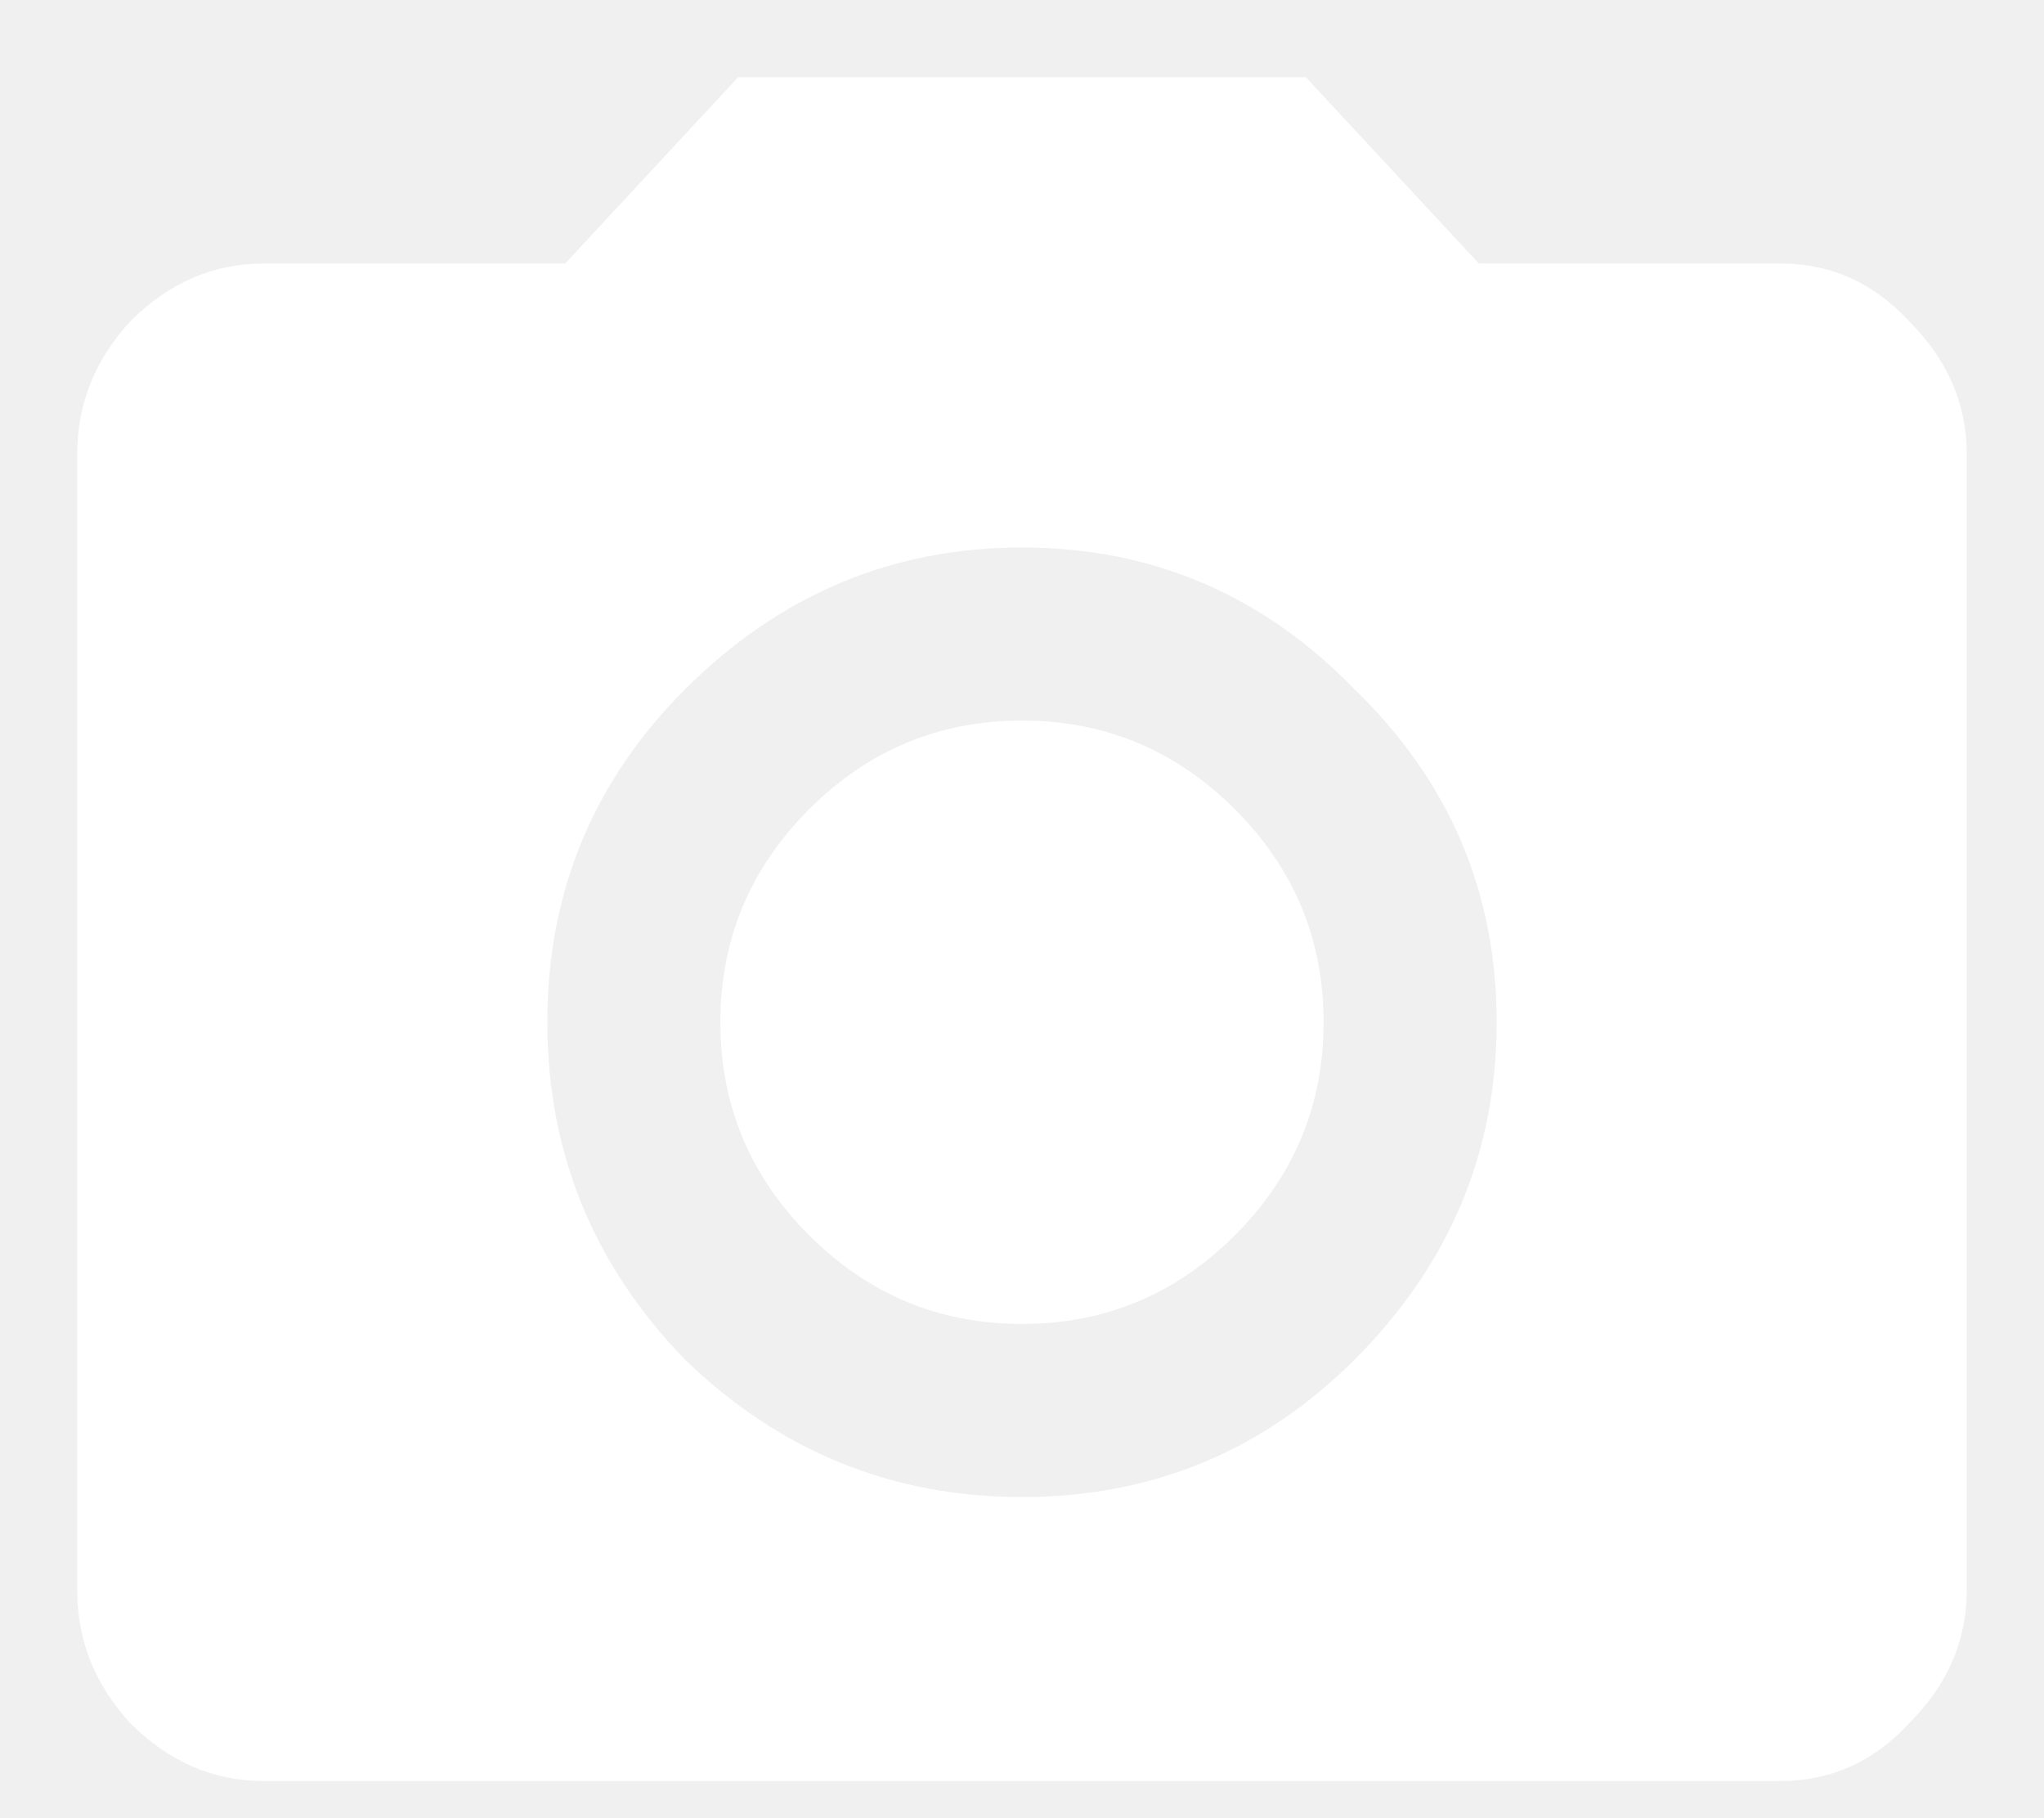
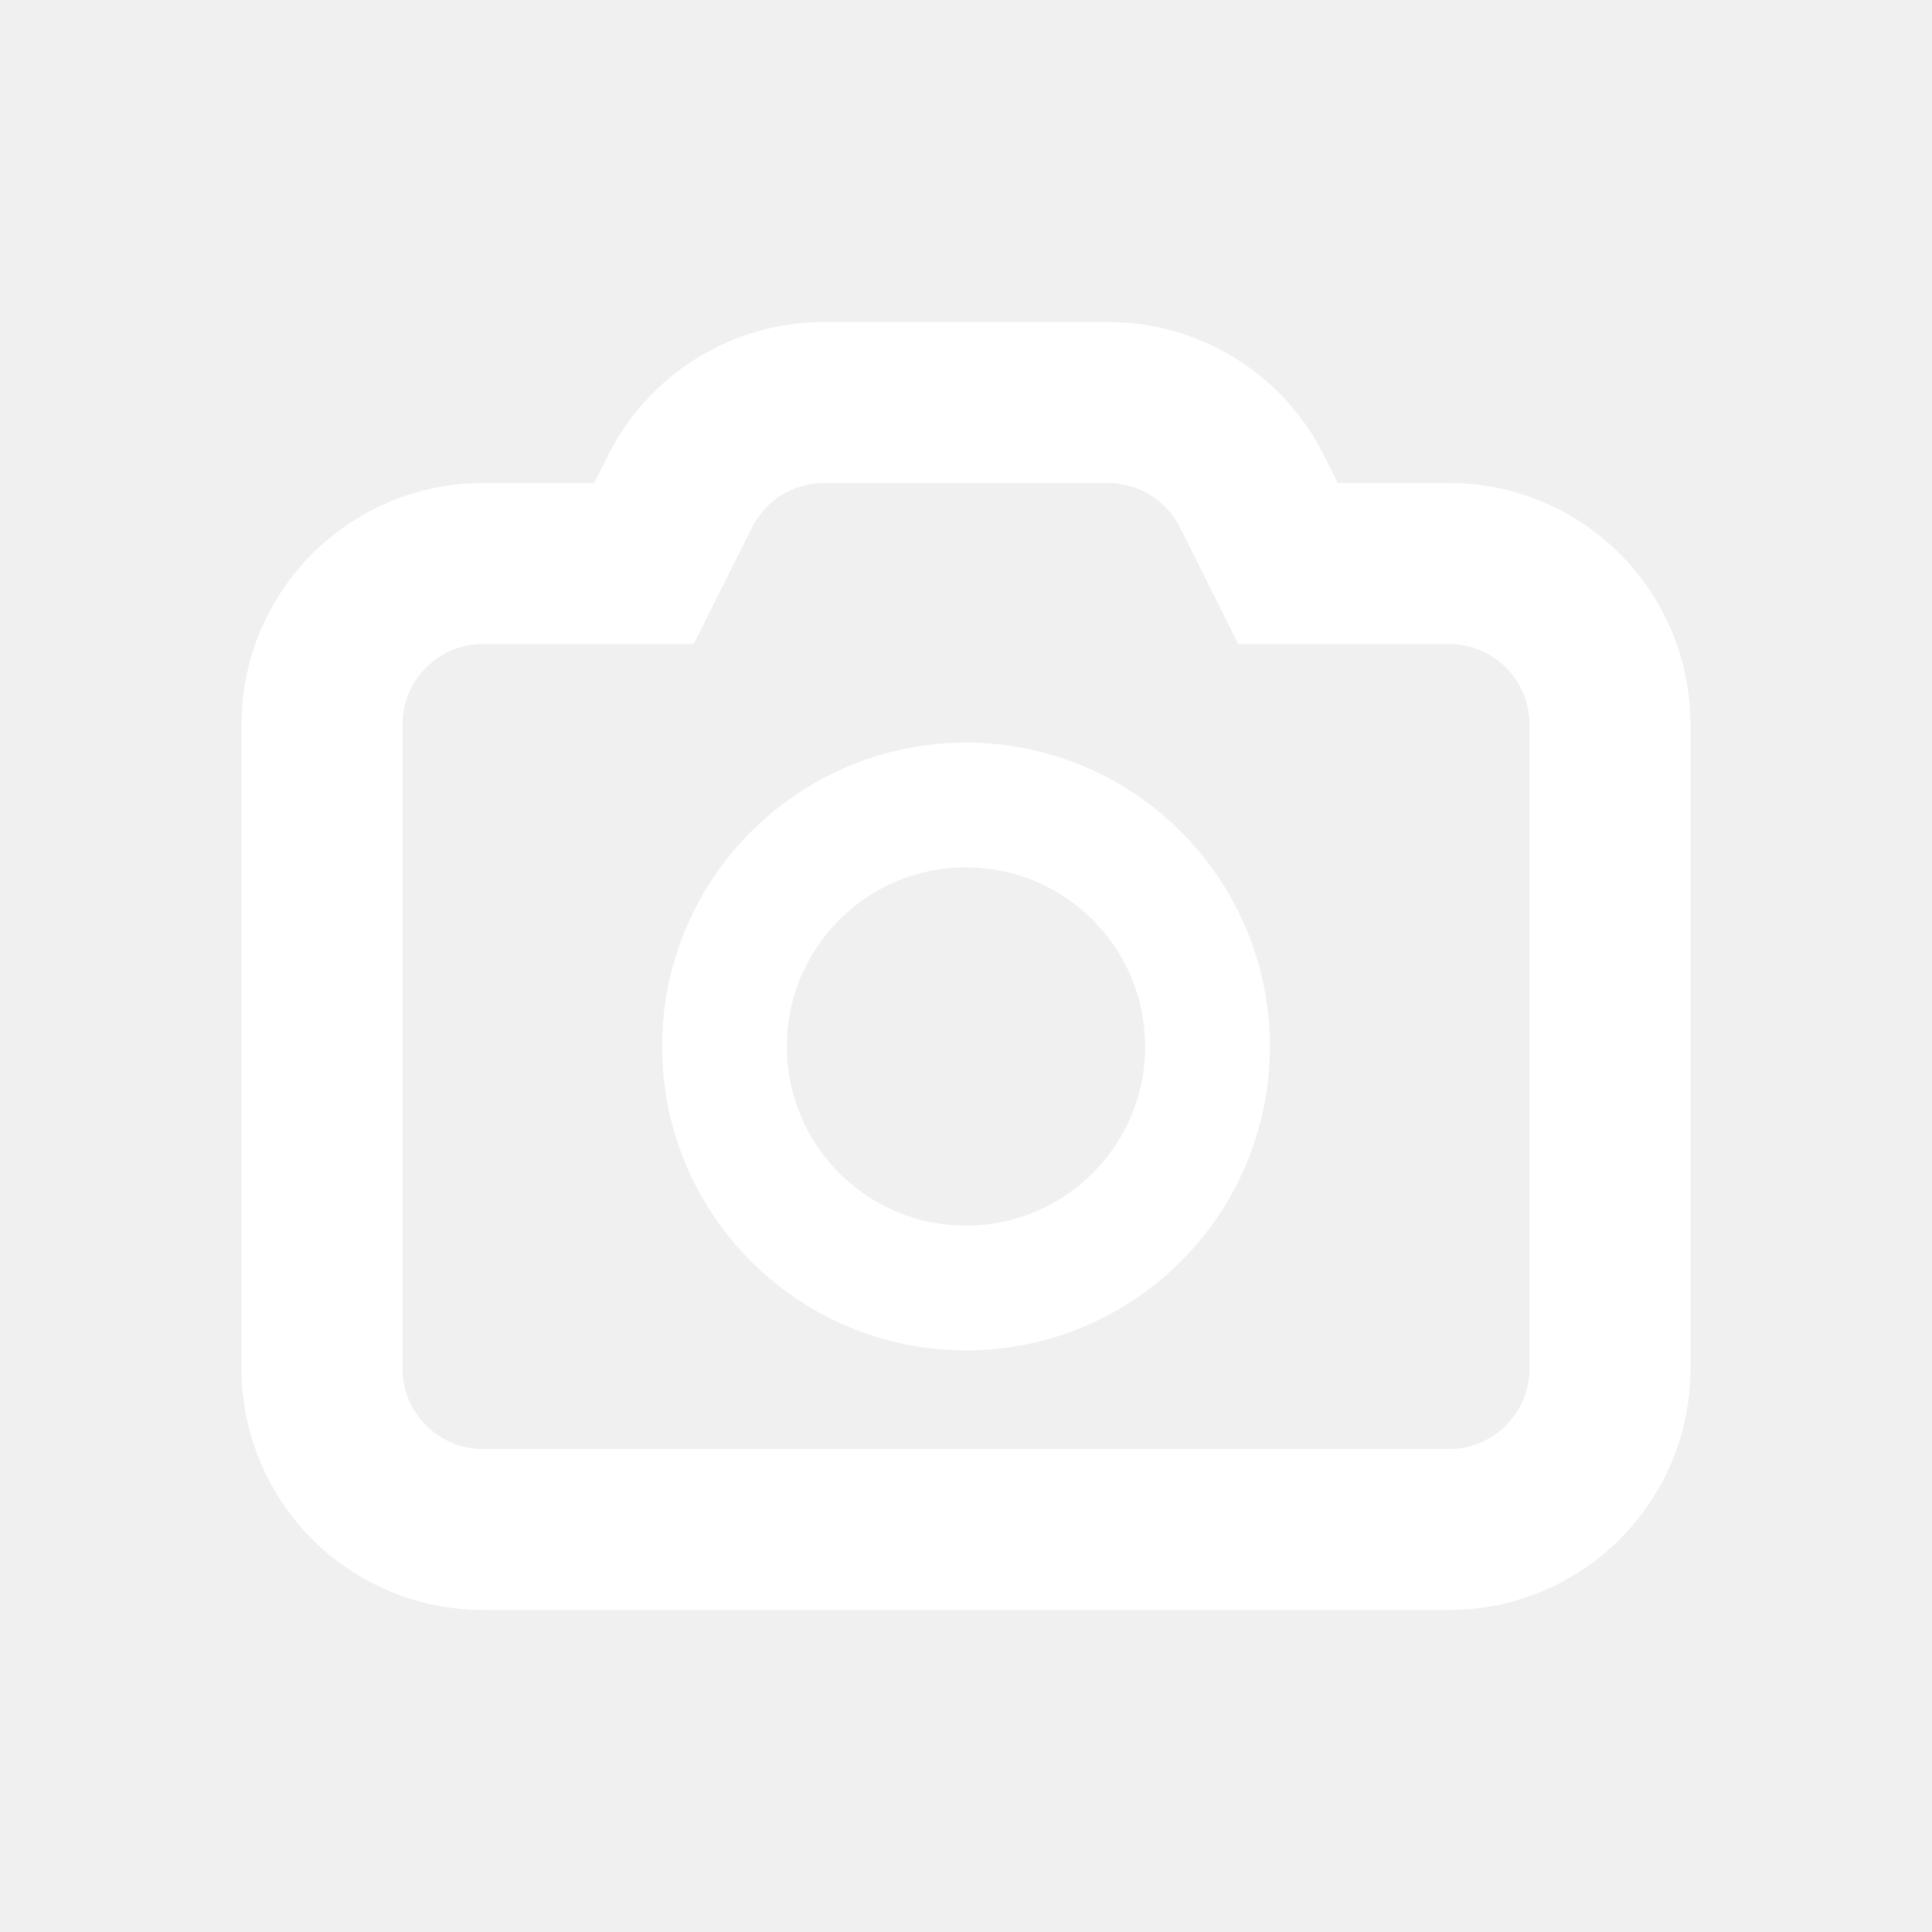
- <svg xmlns="http://www.w3.org/2000/svg" width="18" height="16" viewBox="0 0 18 16" fill="none">
-   <path d="M6.031 11.969C6.865 12.776 7.854 13.18 9 13.18C10.146 13.18 11.122 12.776 11.93 11.969C12.763 11.135 13.18 10.146 13.18 9C13.18 7.854 12.763 6.878 11.93 6.07C11.122 5.237 10.146 4.82 9 4.82C7.854 4.82 6.865 5.237 6.031 6.07C5.224 6.878 4.82 7.854 4.82 9C4.82 10.146 5.224 11.135 6.031 11.969ZM6.5 0.68H11.5L13.023 2.32H15.68C16.122 2.32 16.5 2.49 16.812 2.828C17.151 3.167 17.32 3.557 17.32 4V14C17.32 14.443 17.151 14.833 16.812 15.172C16.5 15.51 16.122 15.68 15.68 15.68H2.32C1.878 15.68 1.487 15.51 1.148 15.172C0.836 14.833 0.68 14.443 0.68 14V4C0.68 3.557 0.836 3.167 1.148 2.828C1.487 2.49 1.878 2.32 2.32 2.32H4.977L6.5 0.68ZM7.125 10.875C6.604 10.354 6.344 9.729 6.344 9C6.344 8.271 6.604 7.646 7.125 7.125C7.646 6.604 8.271 6.344 9 6.344C9.729 6.344 10.354 6.604 10.875 7.125C11.396 7.646 11.656 8.271 11.656 9C11.656 9.729 11.396 10.354 10.875 10.875C10.354 11.396 9.729 11.656 9 11.656C8.271 11.656 7.646 11.396 7.125 10.875Z" fill="white" />
+ <svg xmlns="http://www.w3.org/2000/svg" width="24" height="24" viewBox="0 0 24 24" fill="none">
+   <path fill-rule="evenodd" clip-rule="evenodd" d="M4 9C4 7.895 4.895 7 6 7H8L8.447 6.106C8.786 5.428 9.479 5 10.236 5H13.764C14.521 5 15.214 5.428 15.553 6.106L16 7H18C19.105 7 20 7.895 20 9V17C20 18.105 19.105 19 18 19H6C4.895 19 4 18.105 4 17V9Z" stroke="white" stroke-width="2" stroke-linecap="round" />
+   <path fill-rule="evenodd" clip-rule="evenodd" d="M15 13C15 14.657 13.657 16 12 16C10.343 16 9 14.657 9 13C9 11.343 10.343 10 12 10C13.657 10 15 11.343 15 13Z" stroke="white" stroke-width="1.55" stroke-linecap="round" />
</svg>
